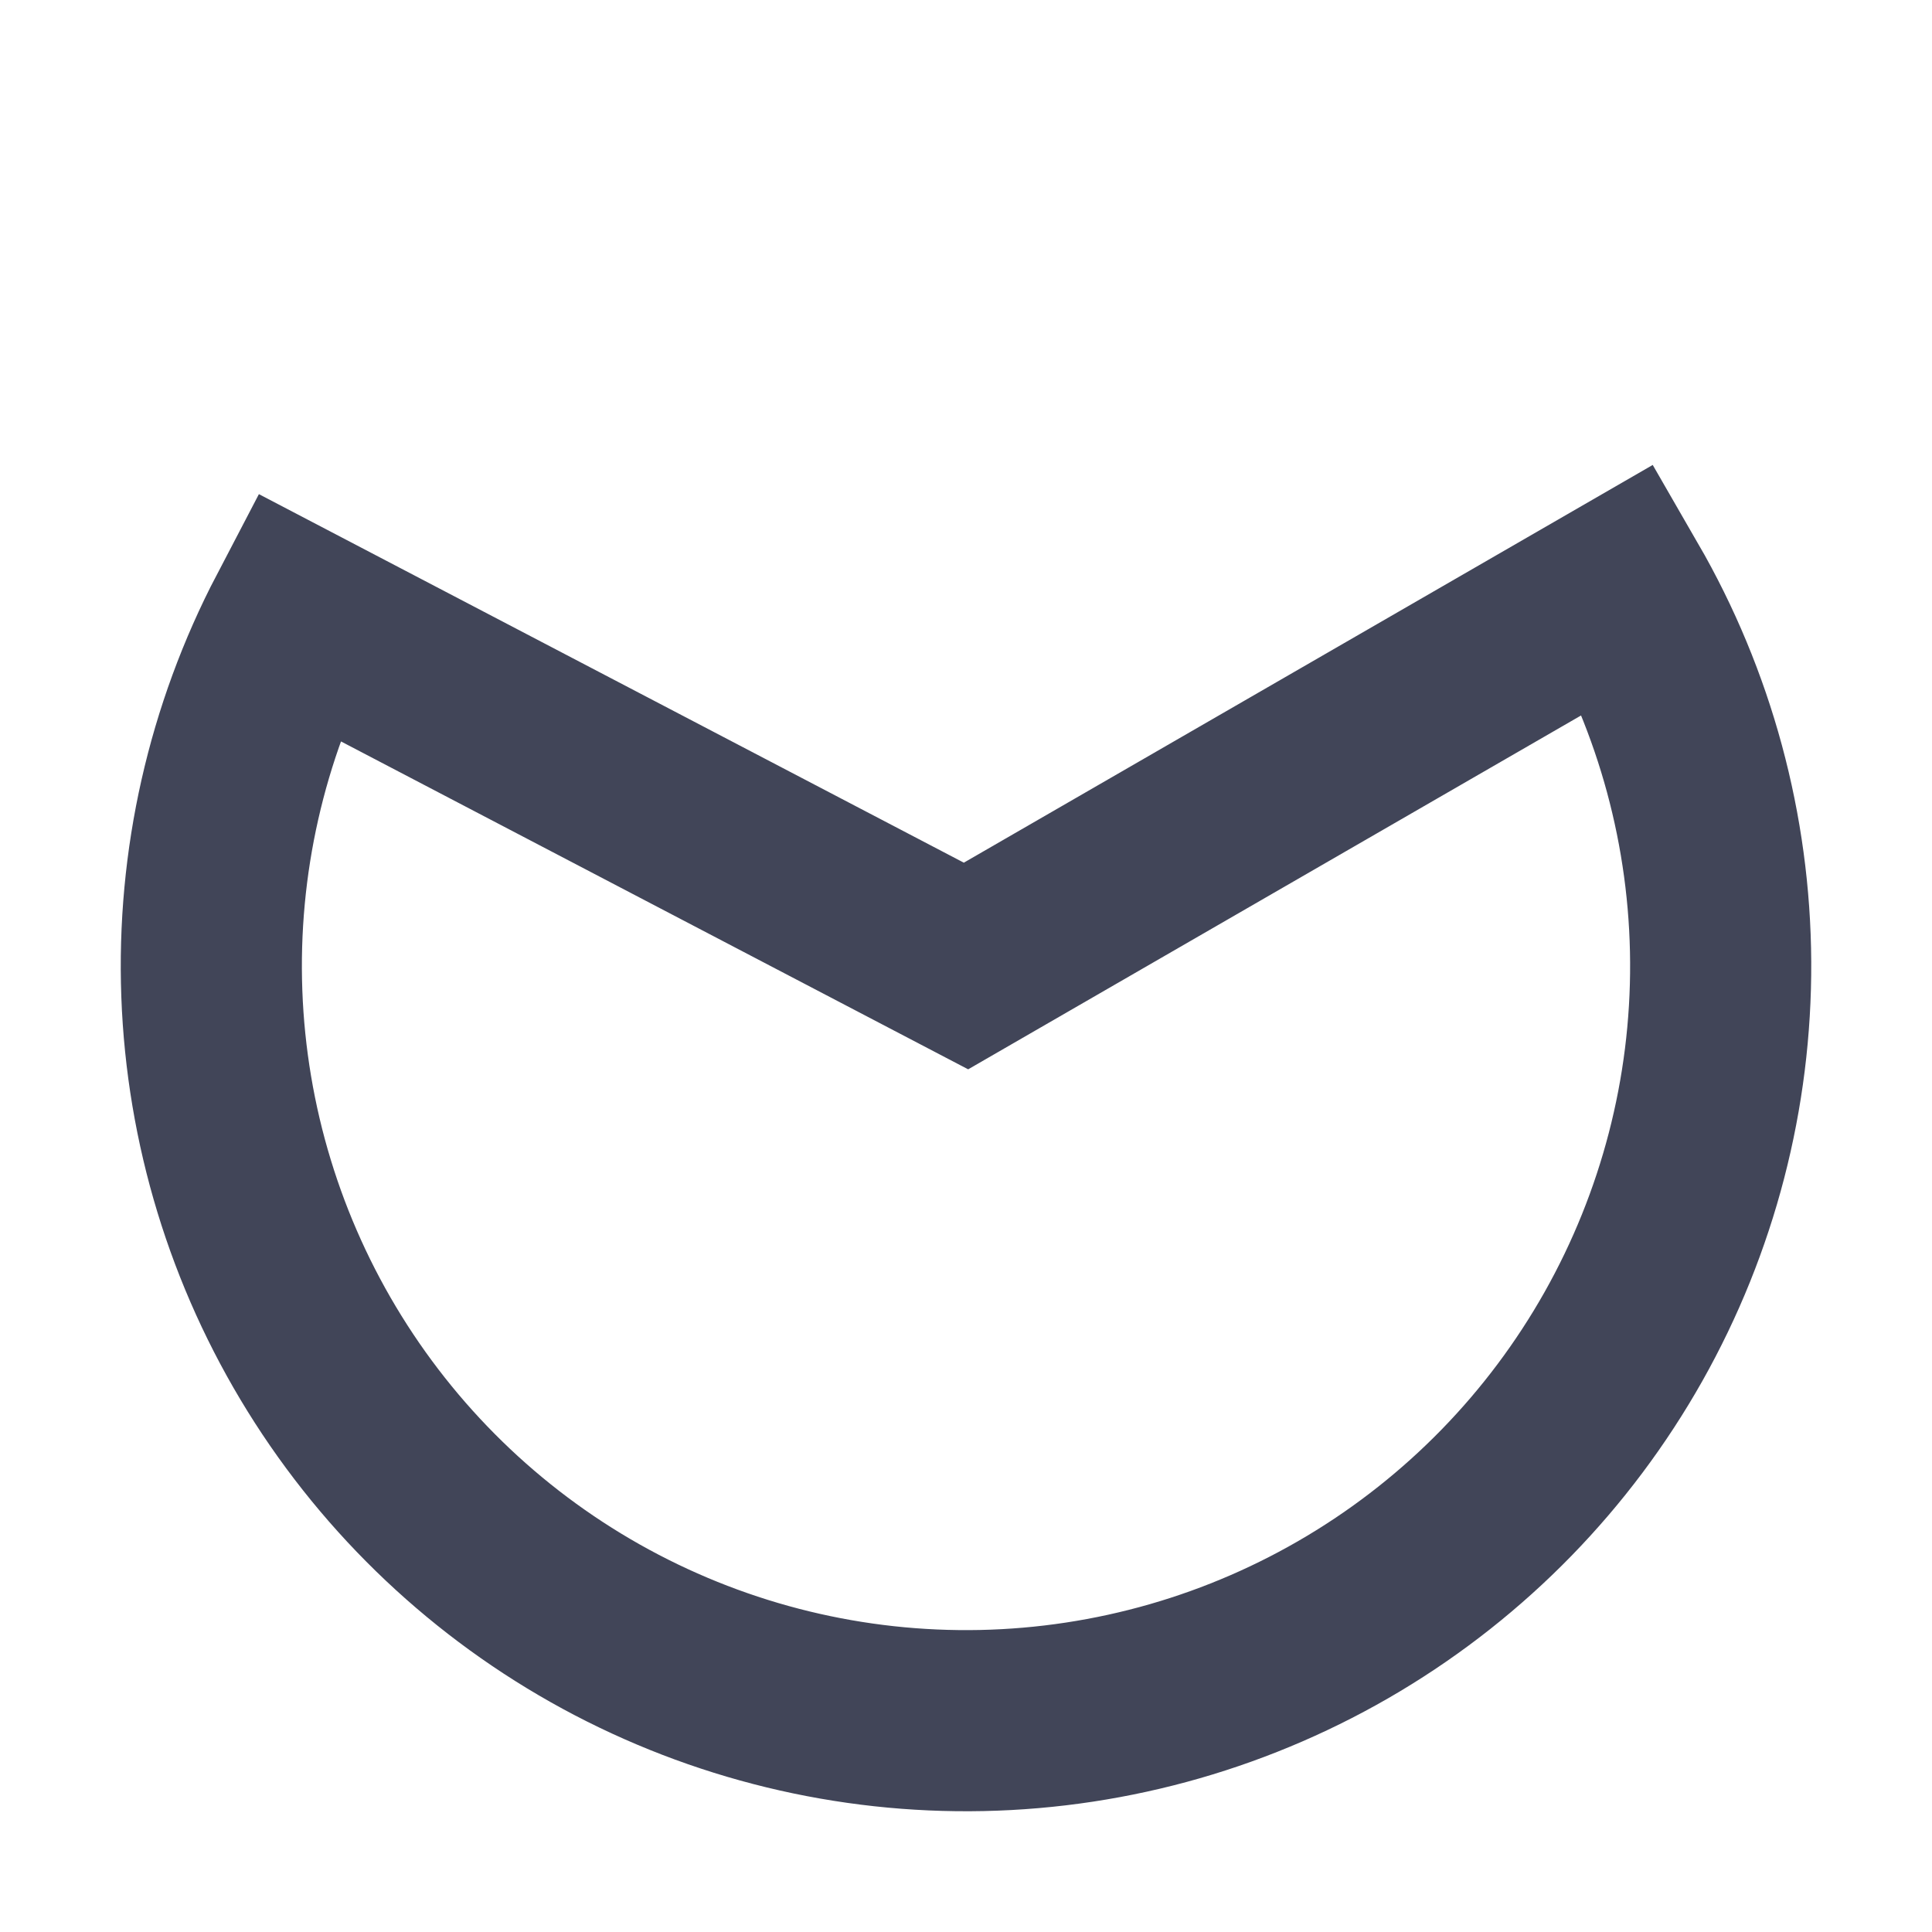
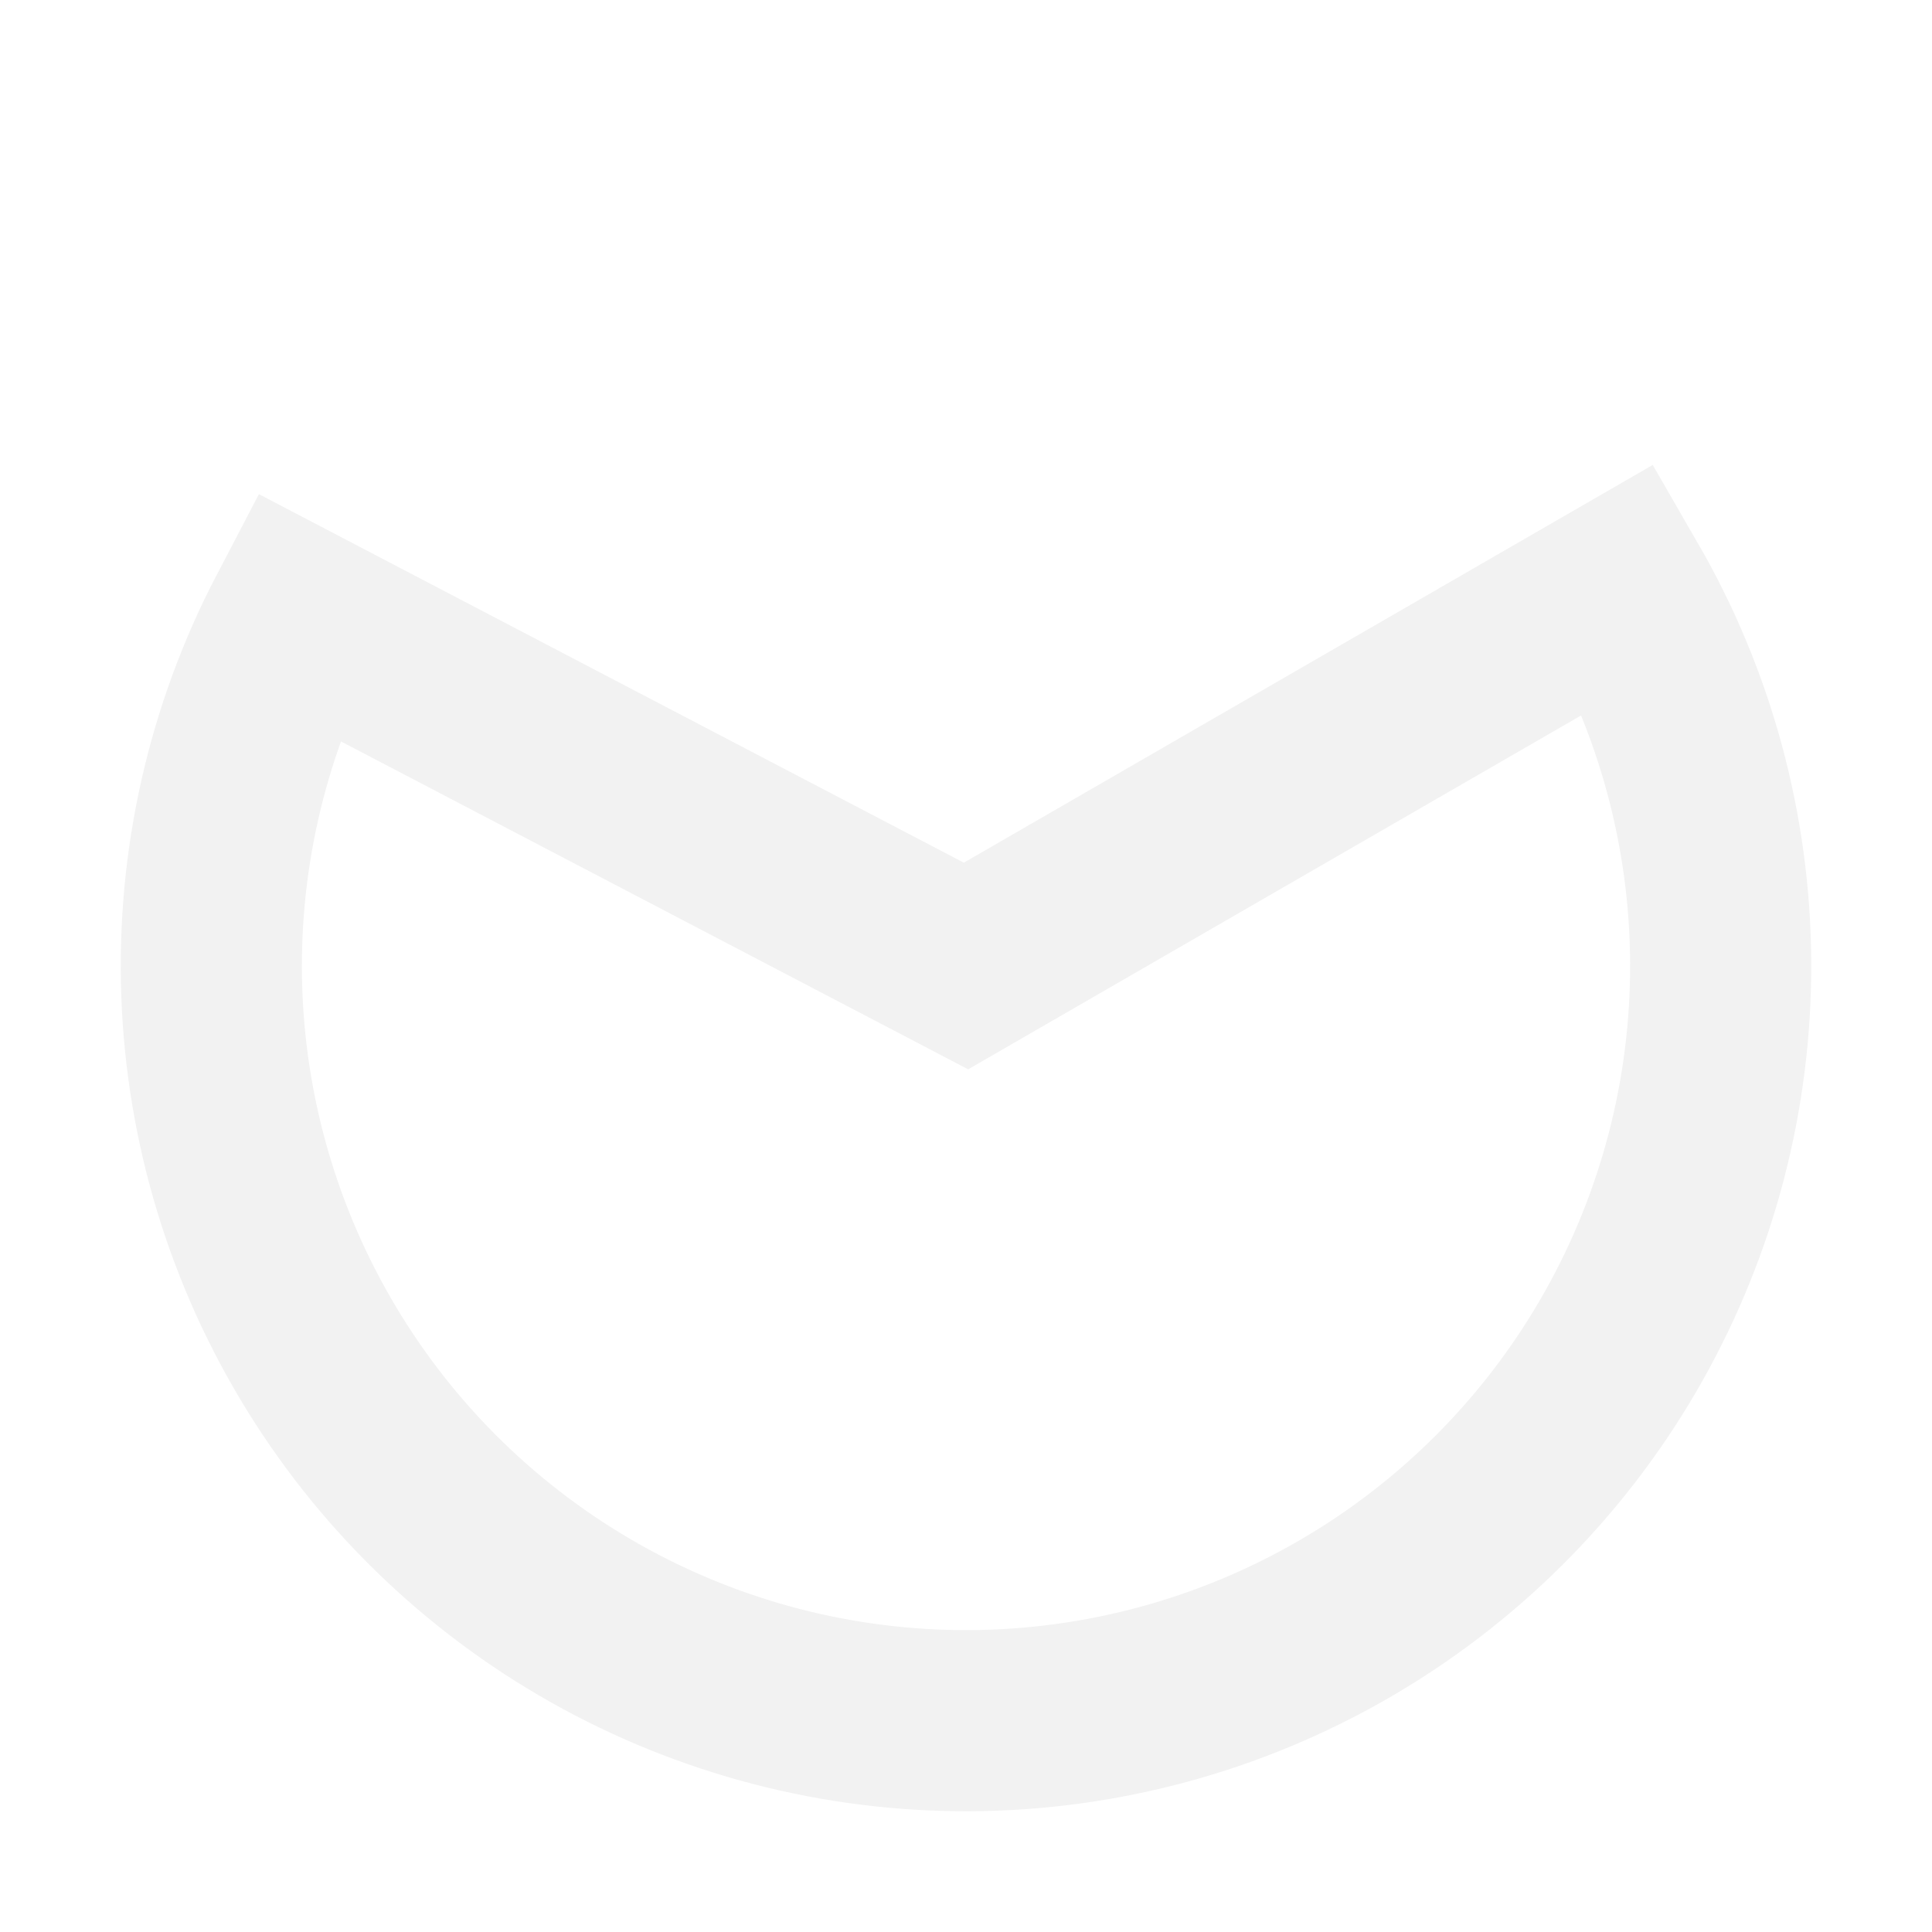
<svg xmlns="http://www.w3.org/2000/svg" width="128" height="128" viewBox="0 0 128 128" fill="none">
-   <style>
- 		@media (prefers-color-scheme: light) {
- 			#logo { stroke: #414558 }
- 		}
- 		@media (prefers-color-scheme: dark) {
- 			#logo { stroke: #f2f2f2 }
- 		}
- 	</style>
-   <path id="logo" d="M107.301 39C111.645 46.524 113.954 55.05 113.999 63.738C114.045 72.426 111.826 80.976 107.561 88.545C103.296 96.114 97.132 102.442 89.677 106.903C82.222 111.365 73.733 113.807 65.047 113.989C56.361 114.171 47.777 112.086 40.142 107.941C32.507 103.795 26.084 97.732 21.505 90.348C16.927 82.964 14.352 74.514 14.034 65.832C13.715 57.15 15.665 48.534 19.69 40.835L64 64L107.301 39Z" stroke="#414558" stroke-width="12" />
+   <path id="logo" d="M107.301 39C111.645 46.524 113.954 55.05 113.999 63.738C114.045 72.426 111.826 80.976 107.561 88.545C103.296 96.114 97.132 102.442 89.677 106.903C82.222 111.365 73.733 113.807 65.047 113.989C56.361 114.171 47.777 112.086 40.142 107.941C32.507 103.795 26.084 97.732 21.505 90.348C16.927 82.964 14.352 74.514 14.034 65.832C13.715 57.15 15.665 48.534 19.69 40.835L64 64L107.301 39Z" stroke="#f2f2f2" stroke-width="12" />
</svg>
